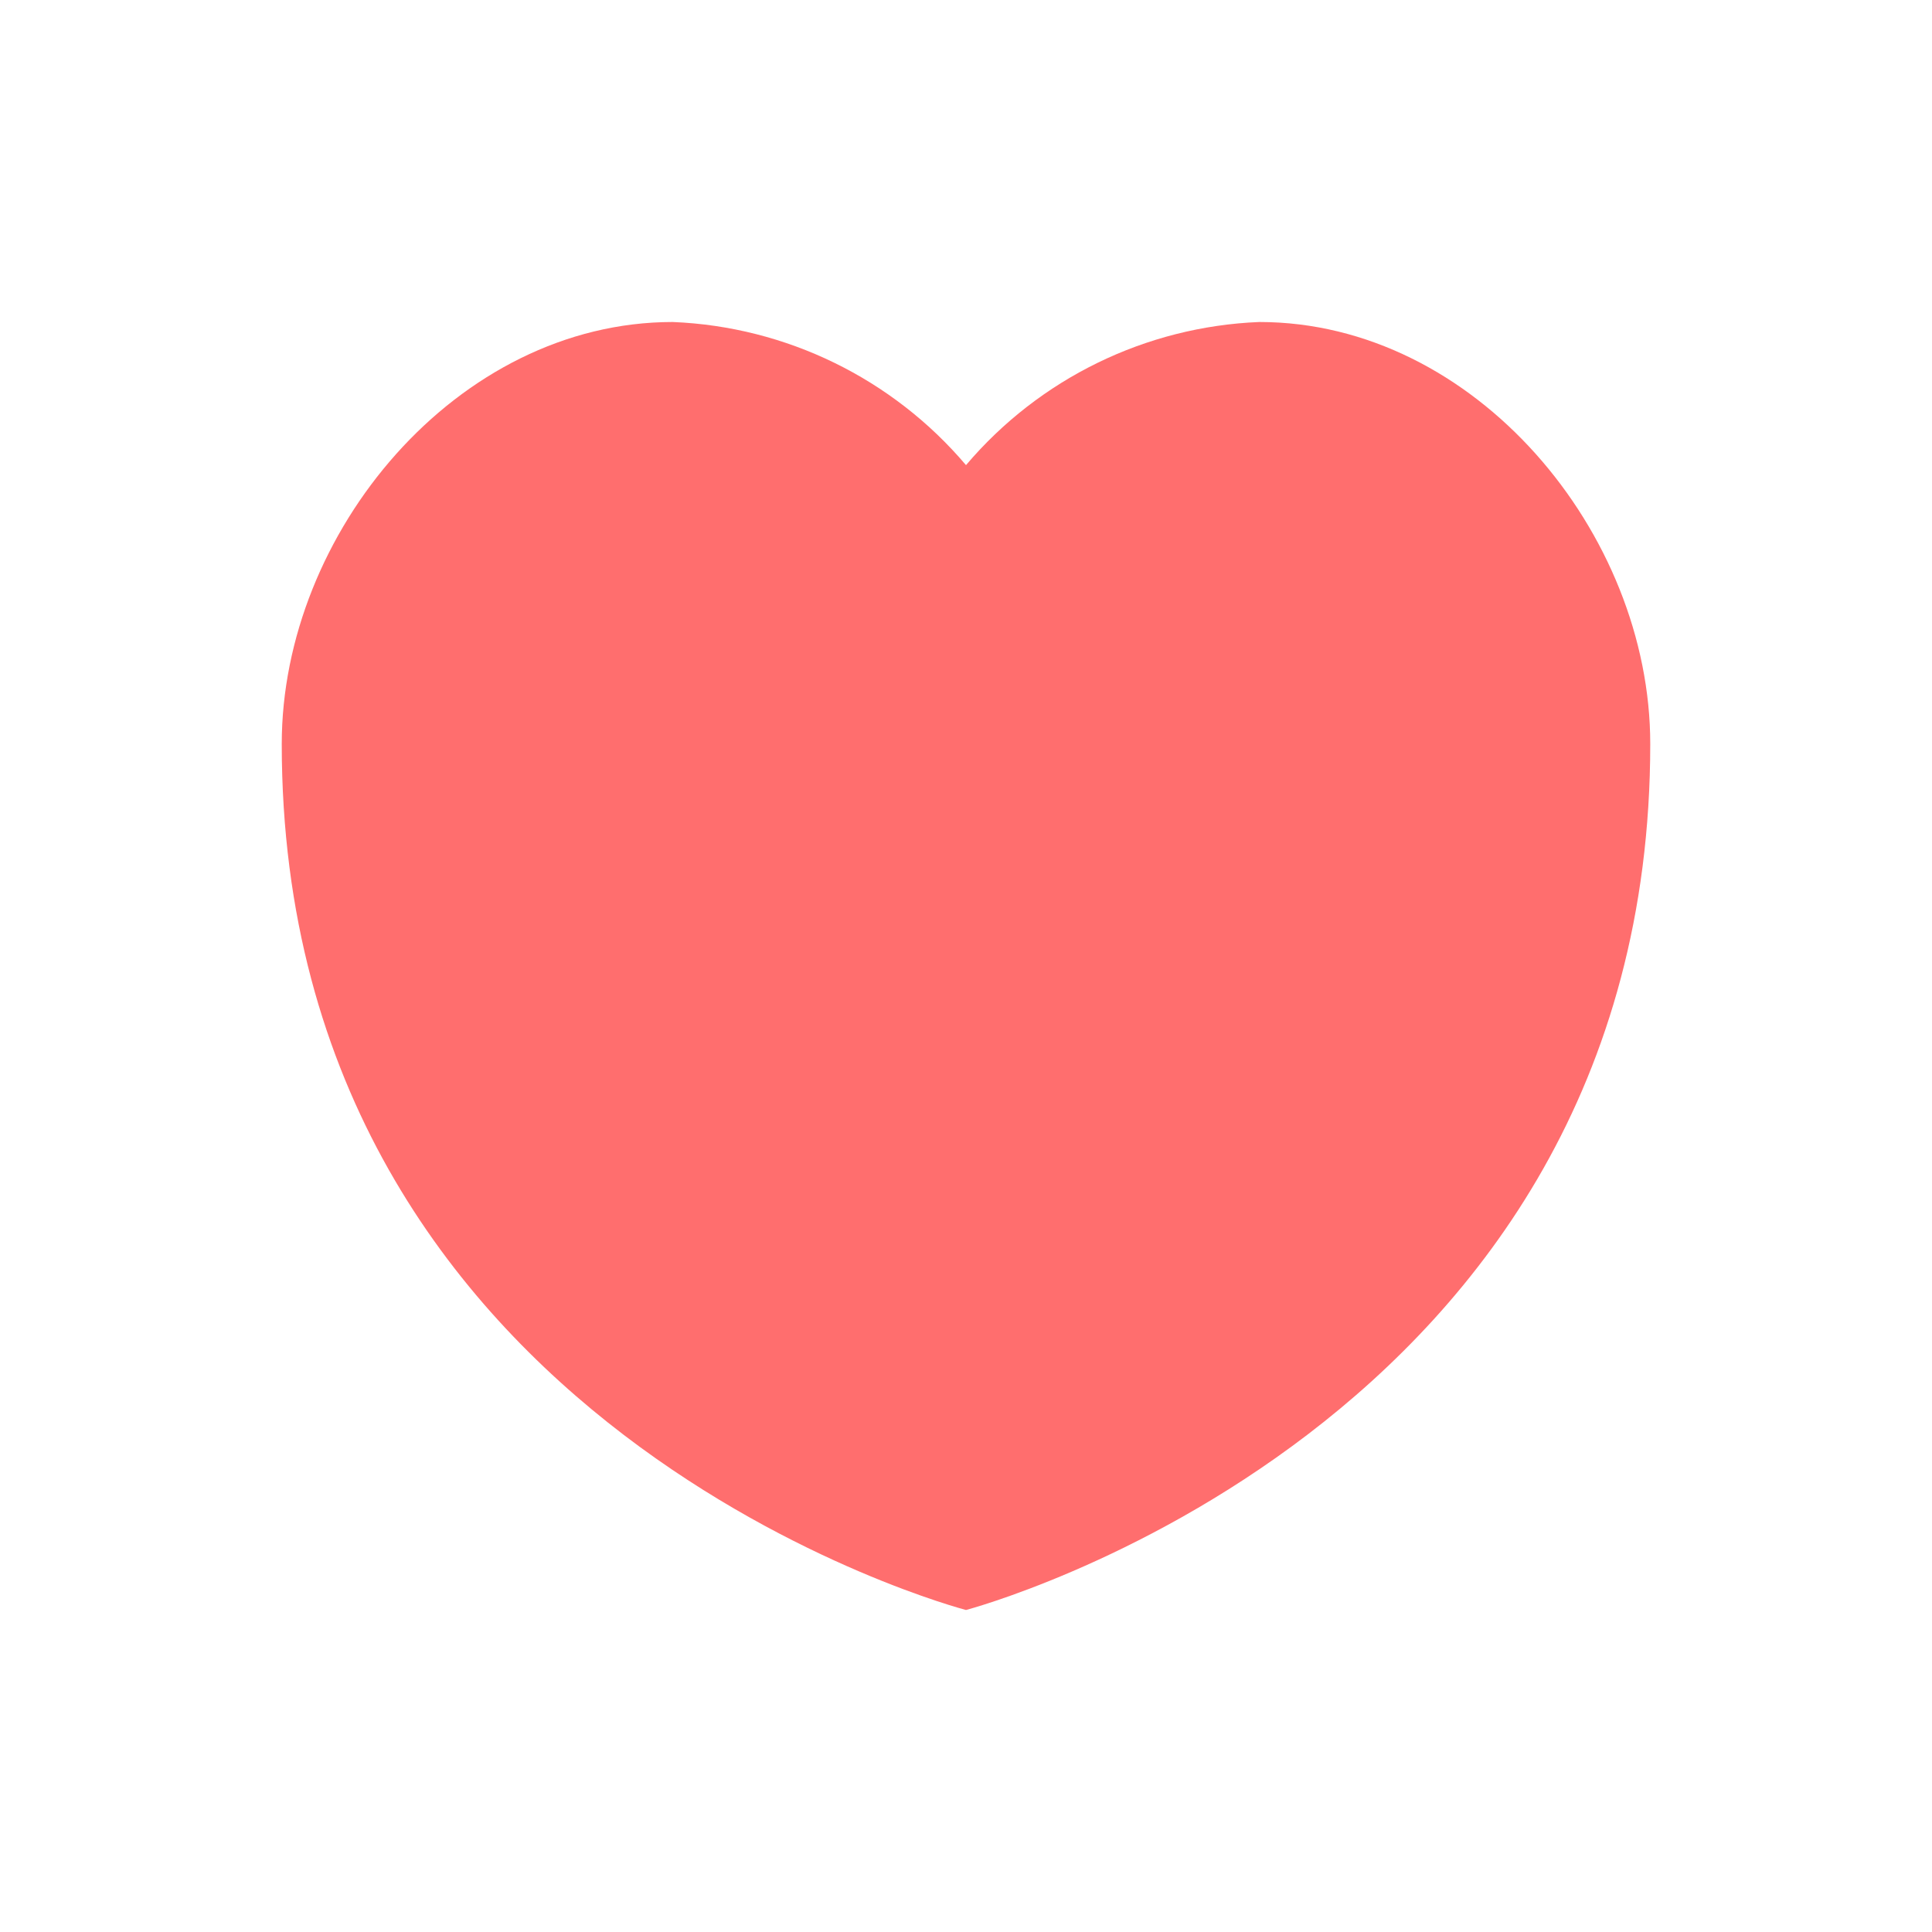
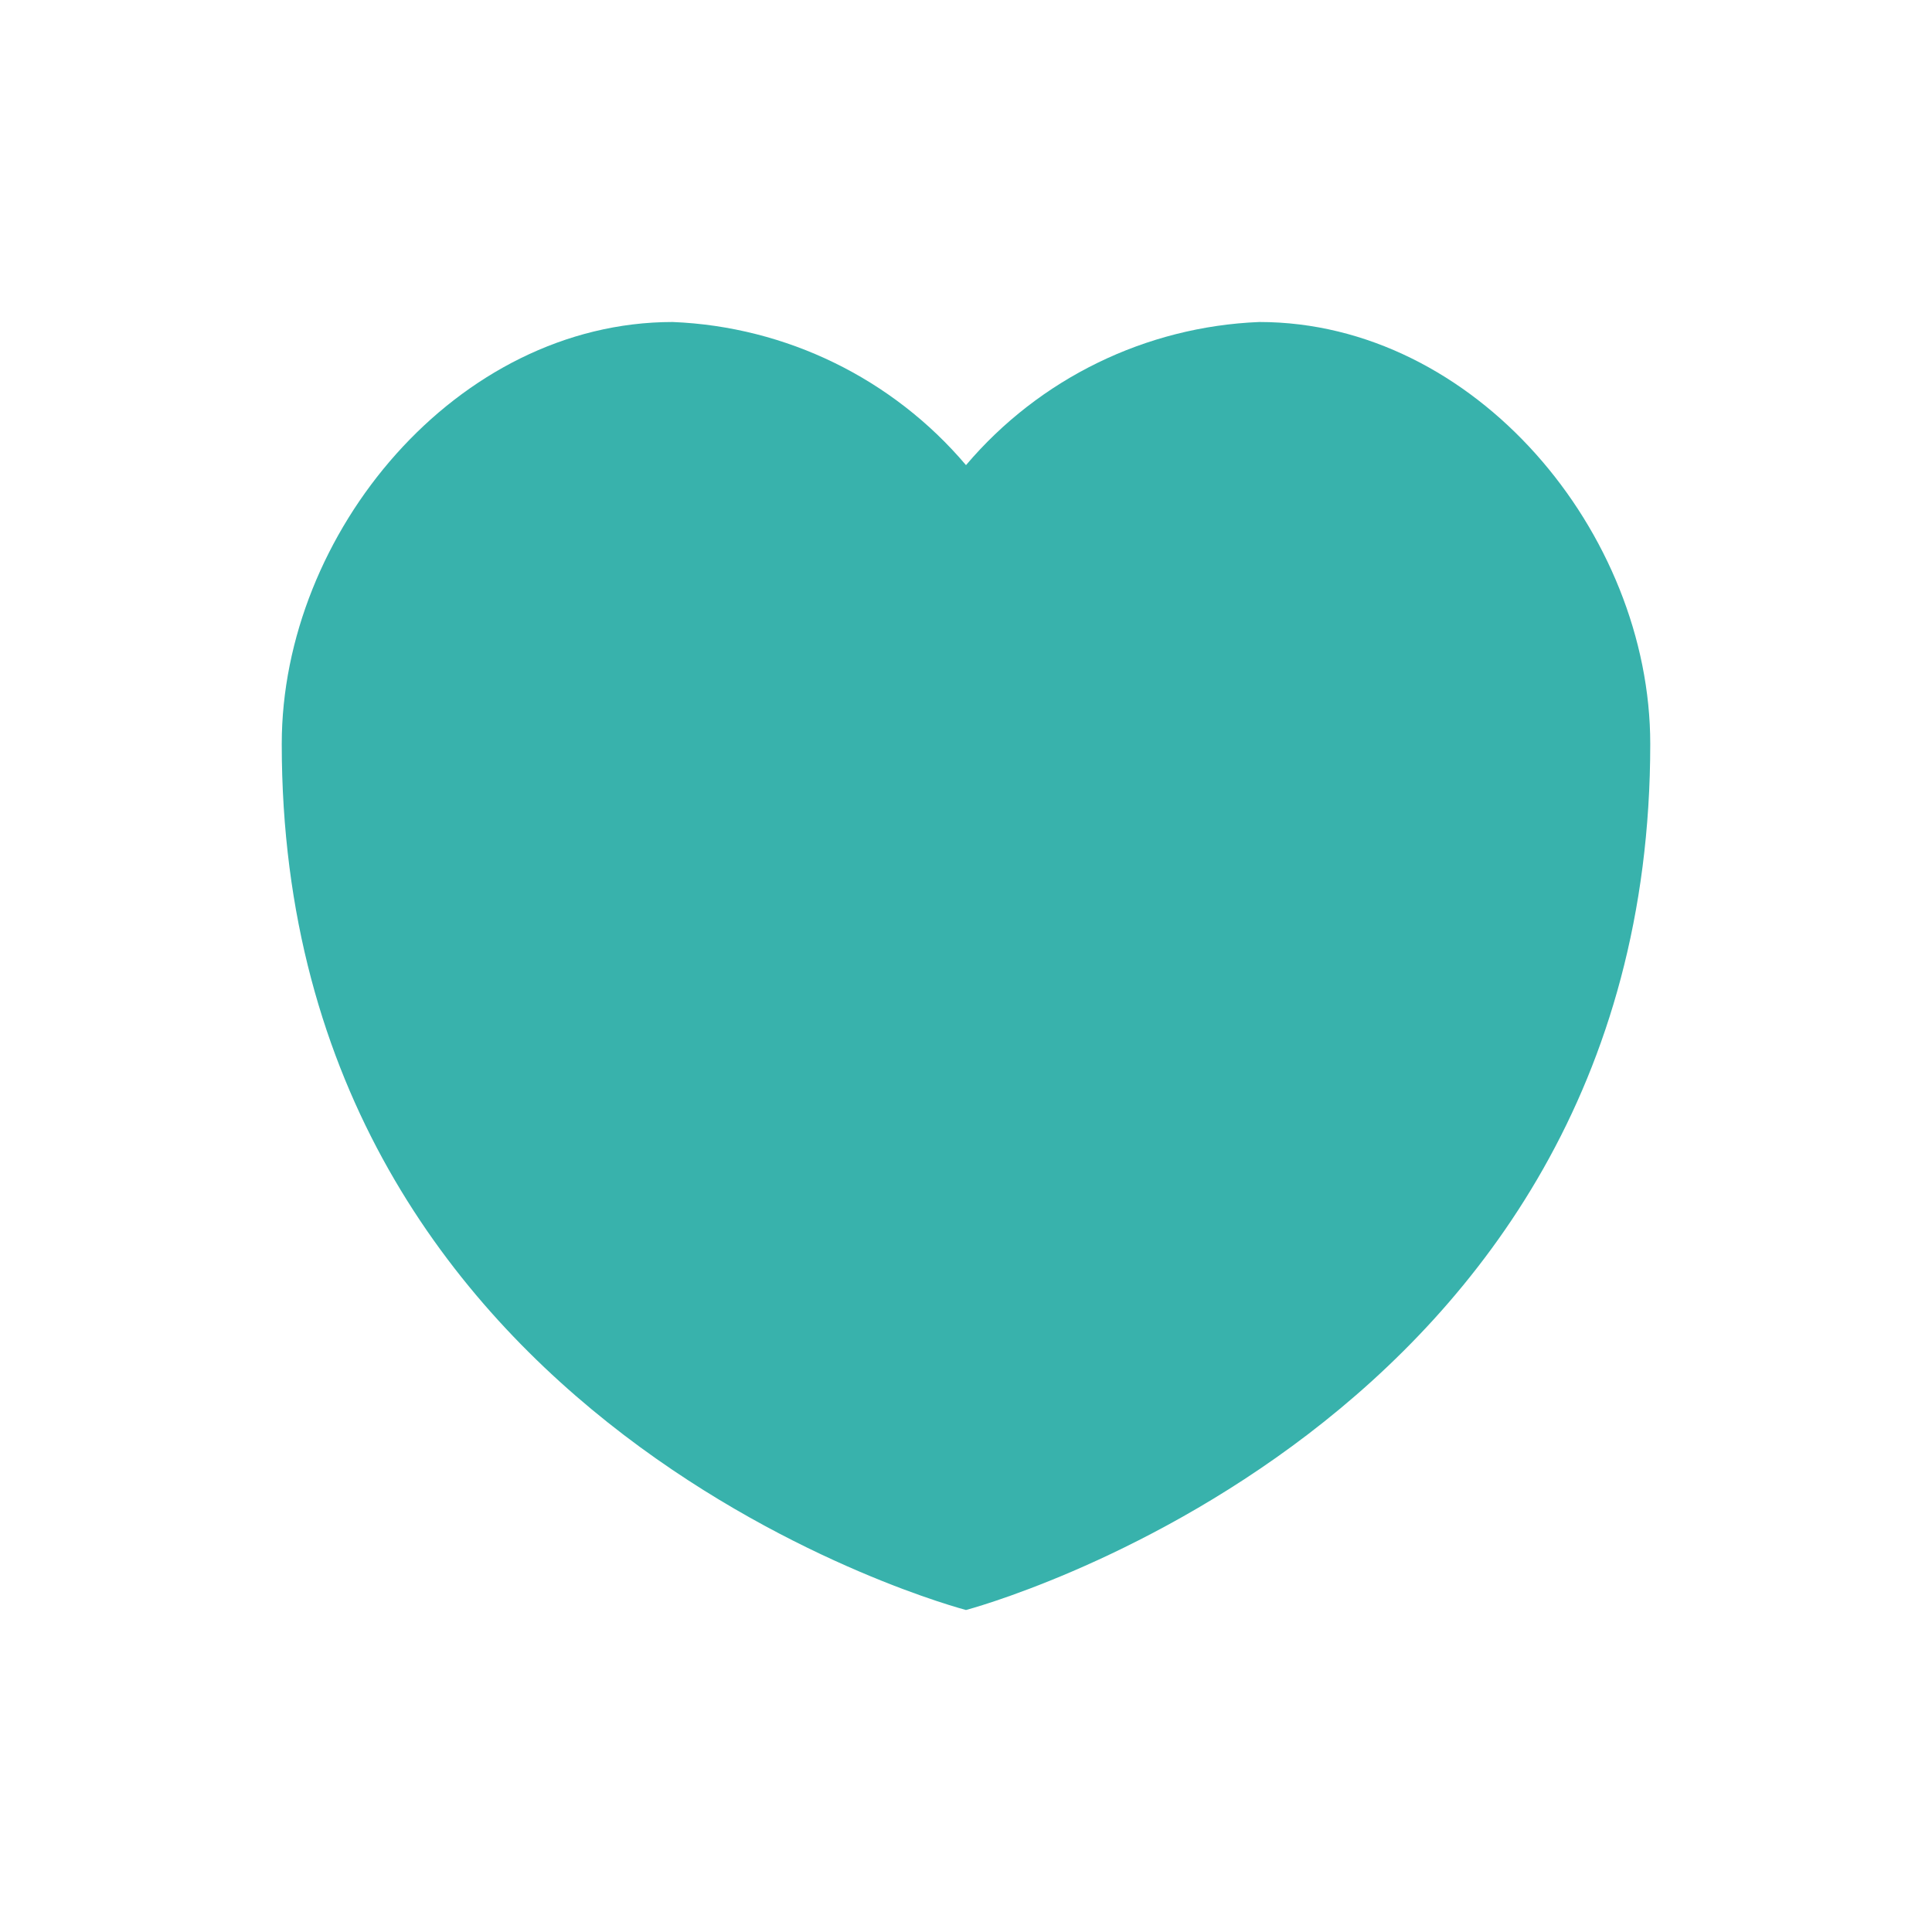
<svg width="48" height="48" viewBox="0 0 48 48">
-   <path class="vi-primary" d="M24,40S7,35.578,7,18.482C7,13.245,11.349,8,16.714,8A10.088,10.088,0,0,1,24,11.556,10.088,10.088,0,0,1,31.286,8C36.651,8,41,13.245,41,18.482,41,35.523,24,40,24,40Z" style="fill: rgb(255, 110, 110);" />
+   <path class="vi-primary" d="M24,40S7,35.578,7,18.482C7,13.245,11.349,8,16.714,8A10.088,10.088,0,0,1,24,11.556,10.088,10.088,0,0,1,31.286,8C36.651,8,41,13.245,41,18.482,41,35.523,24,40,24,40Z" style="fill: rgb(56, 178, 172);" />
</svg>
